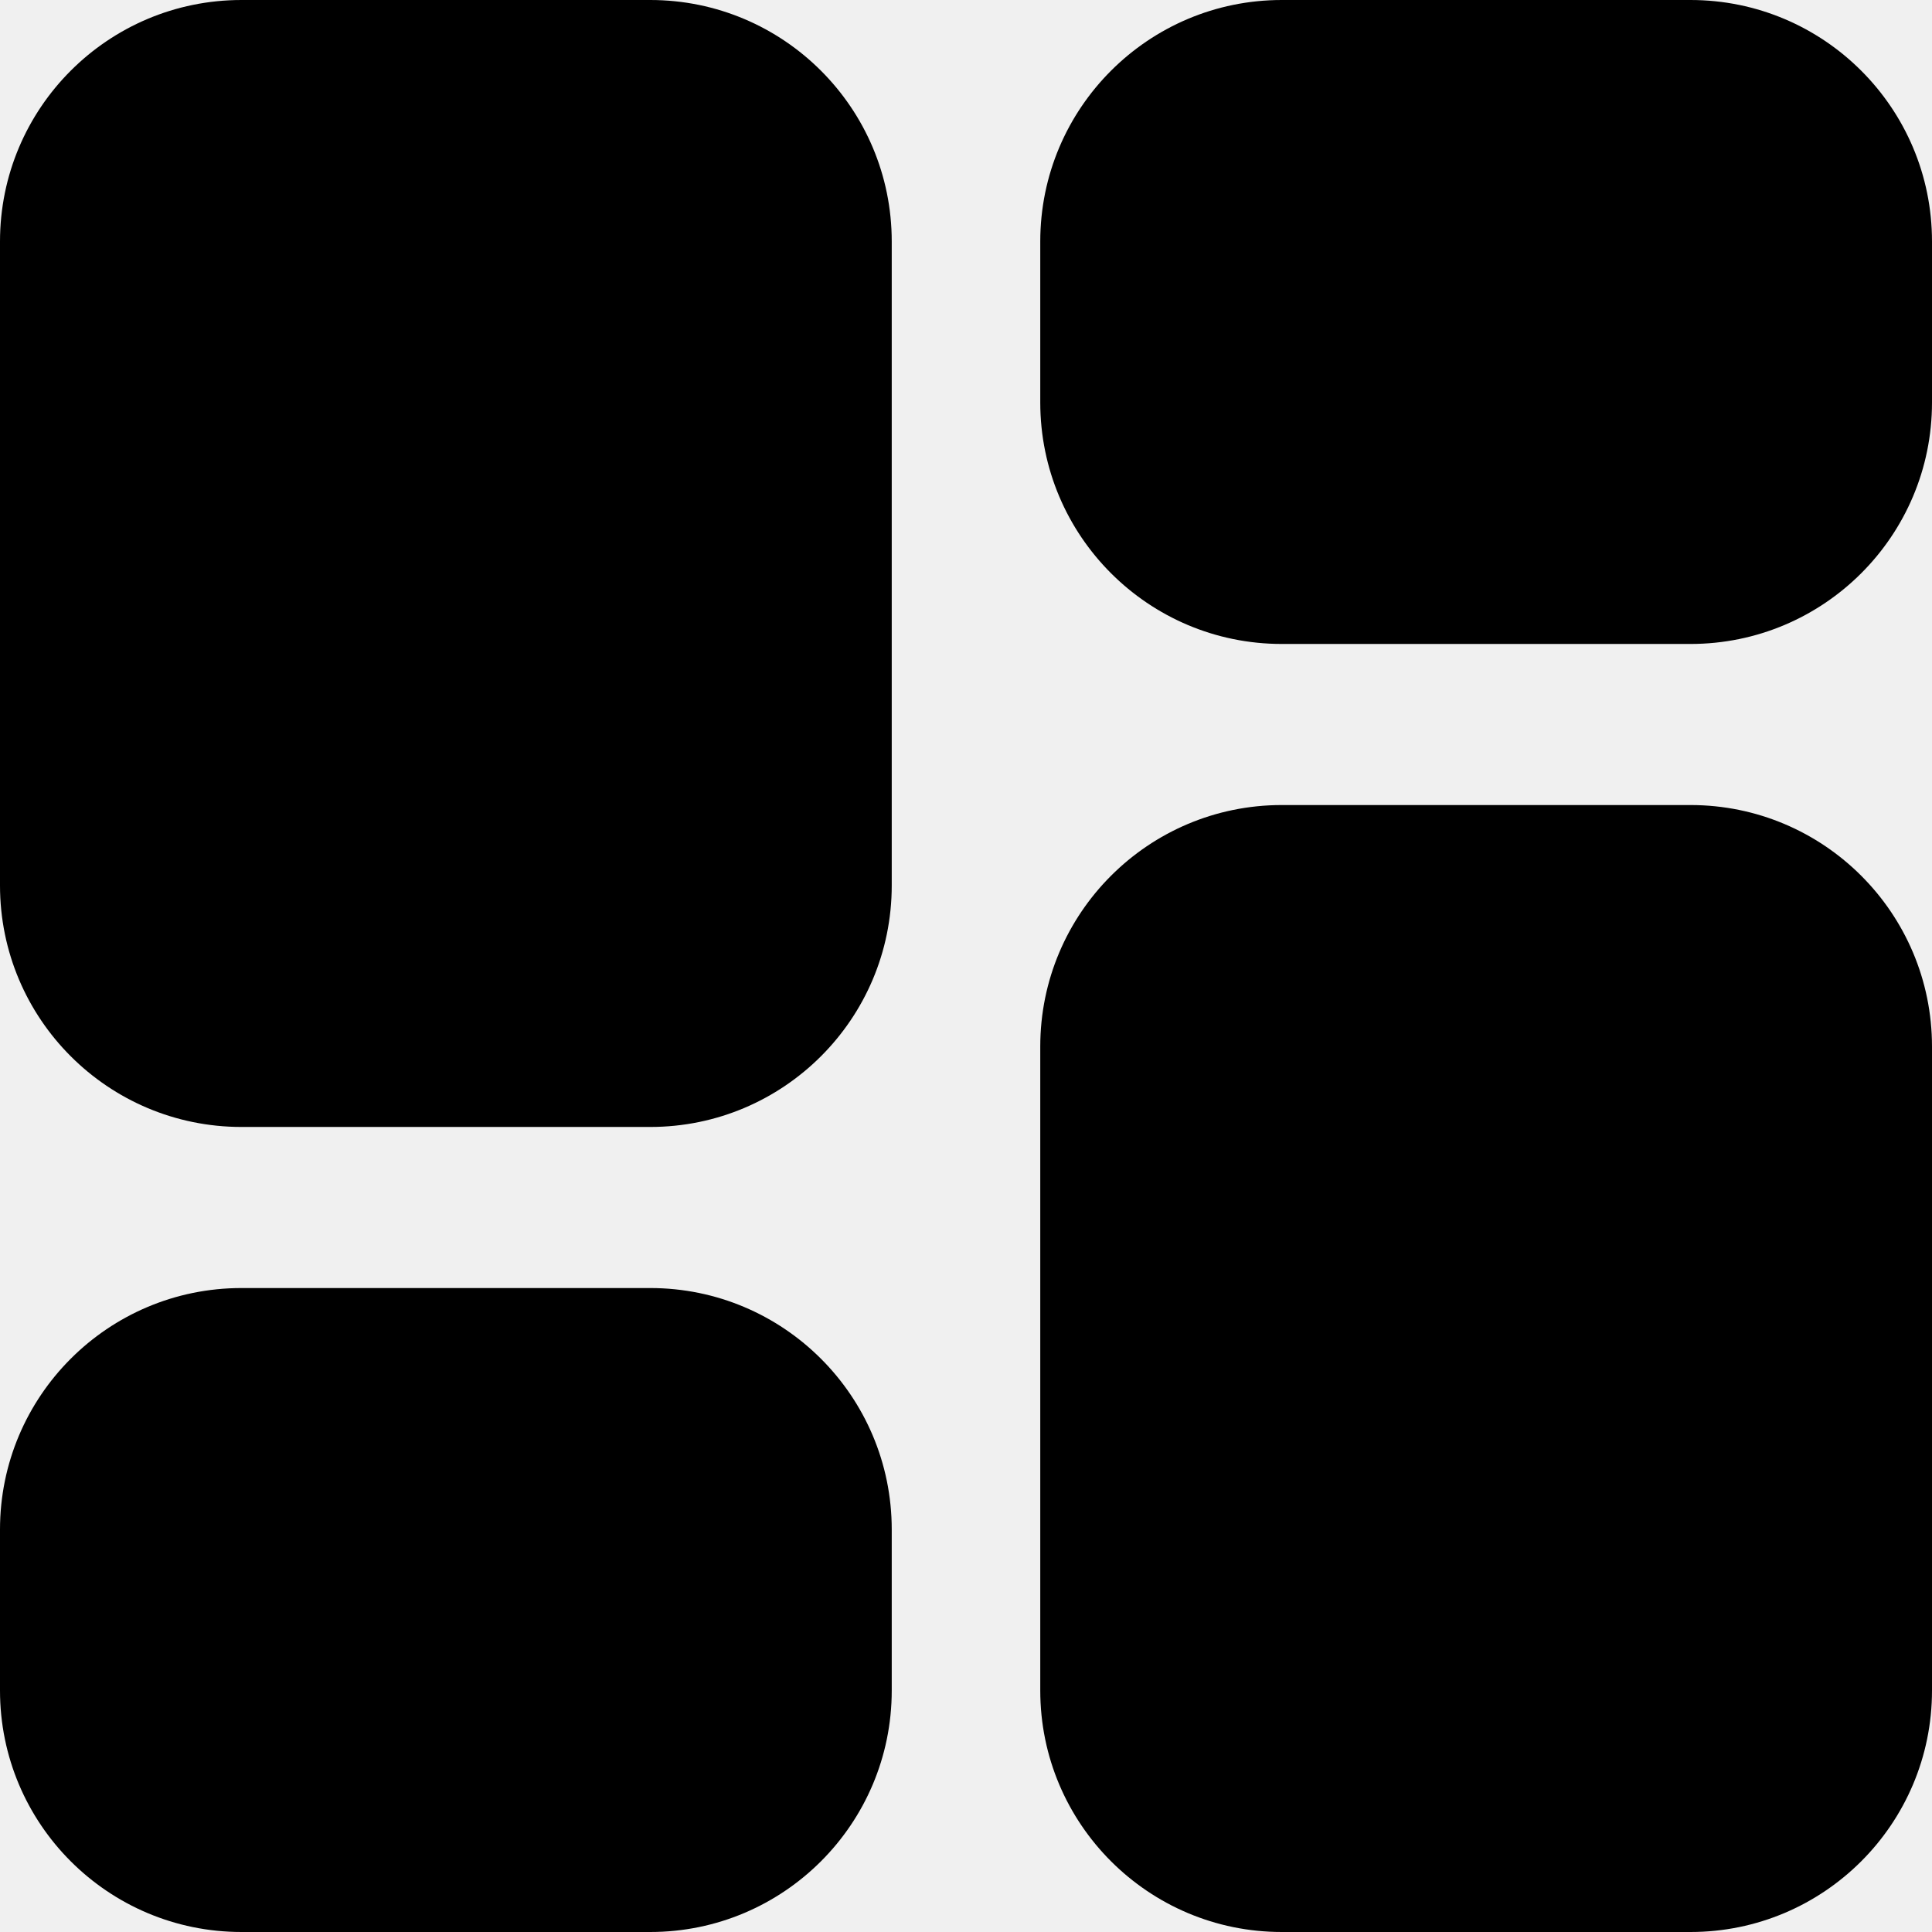
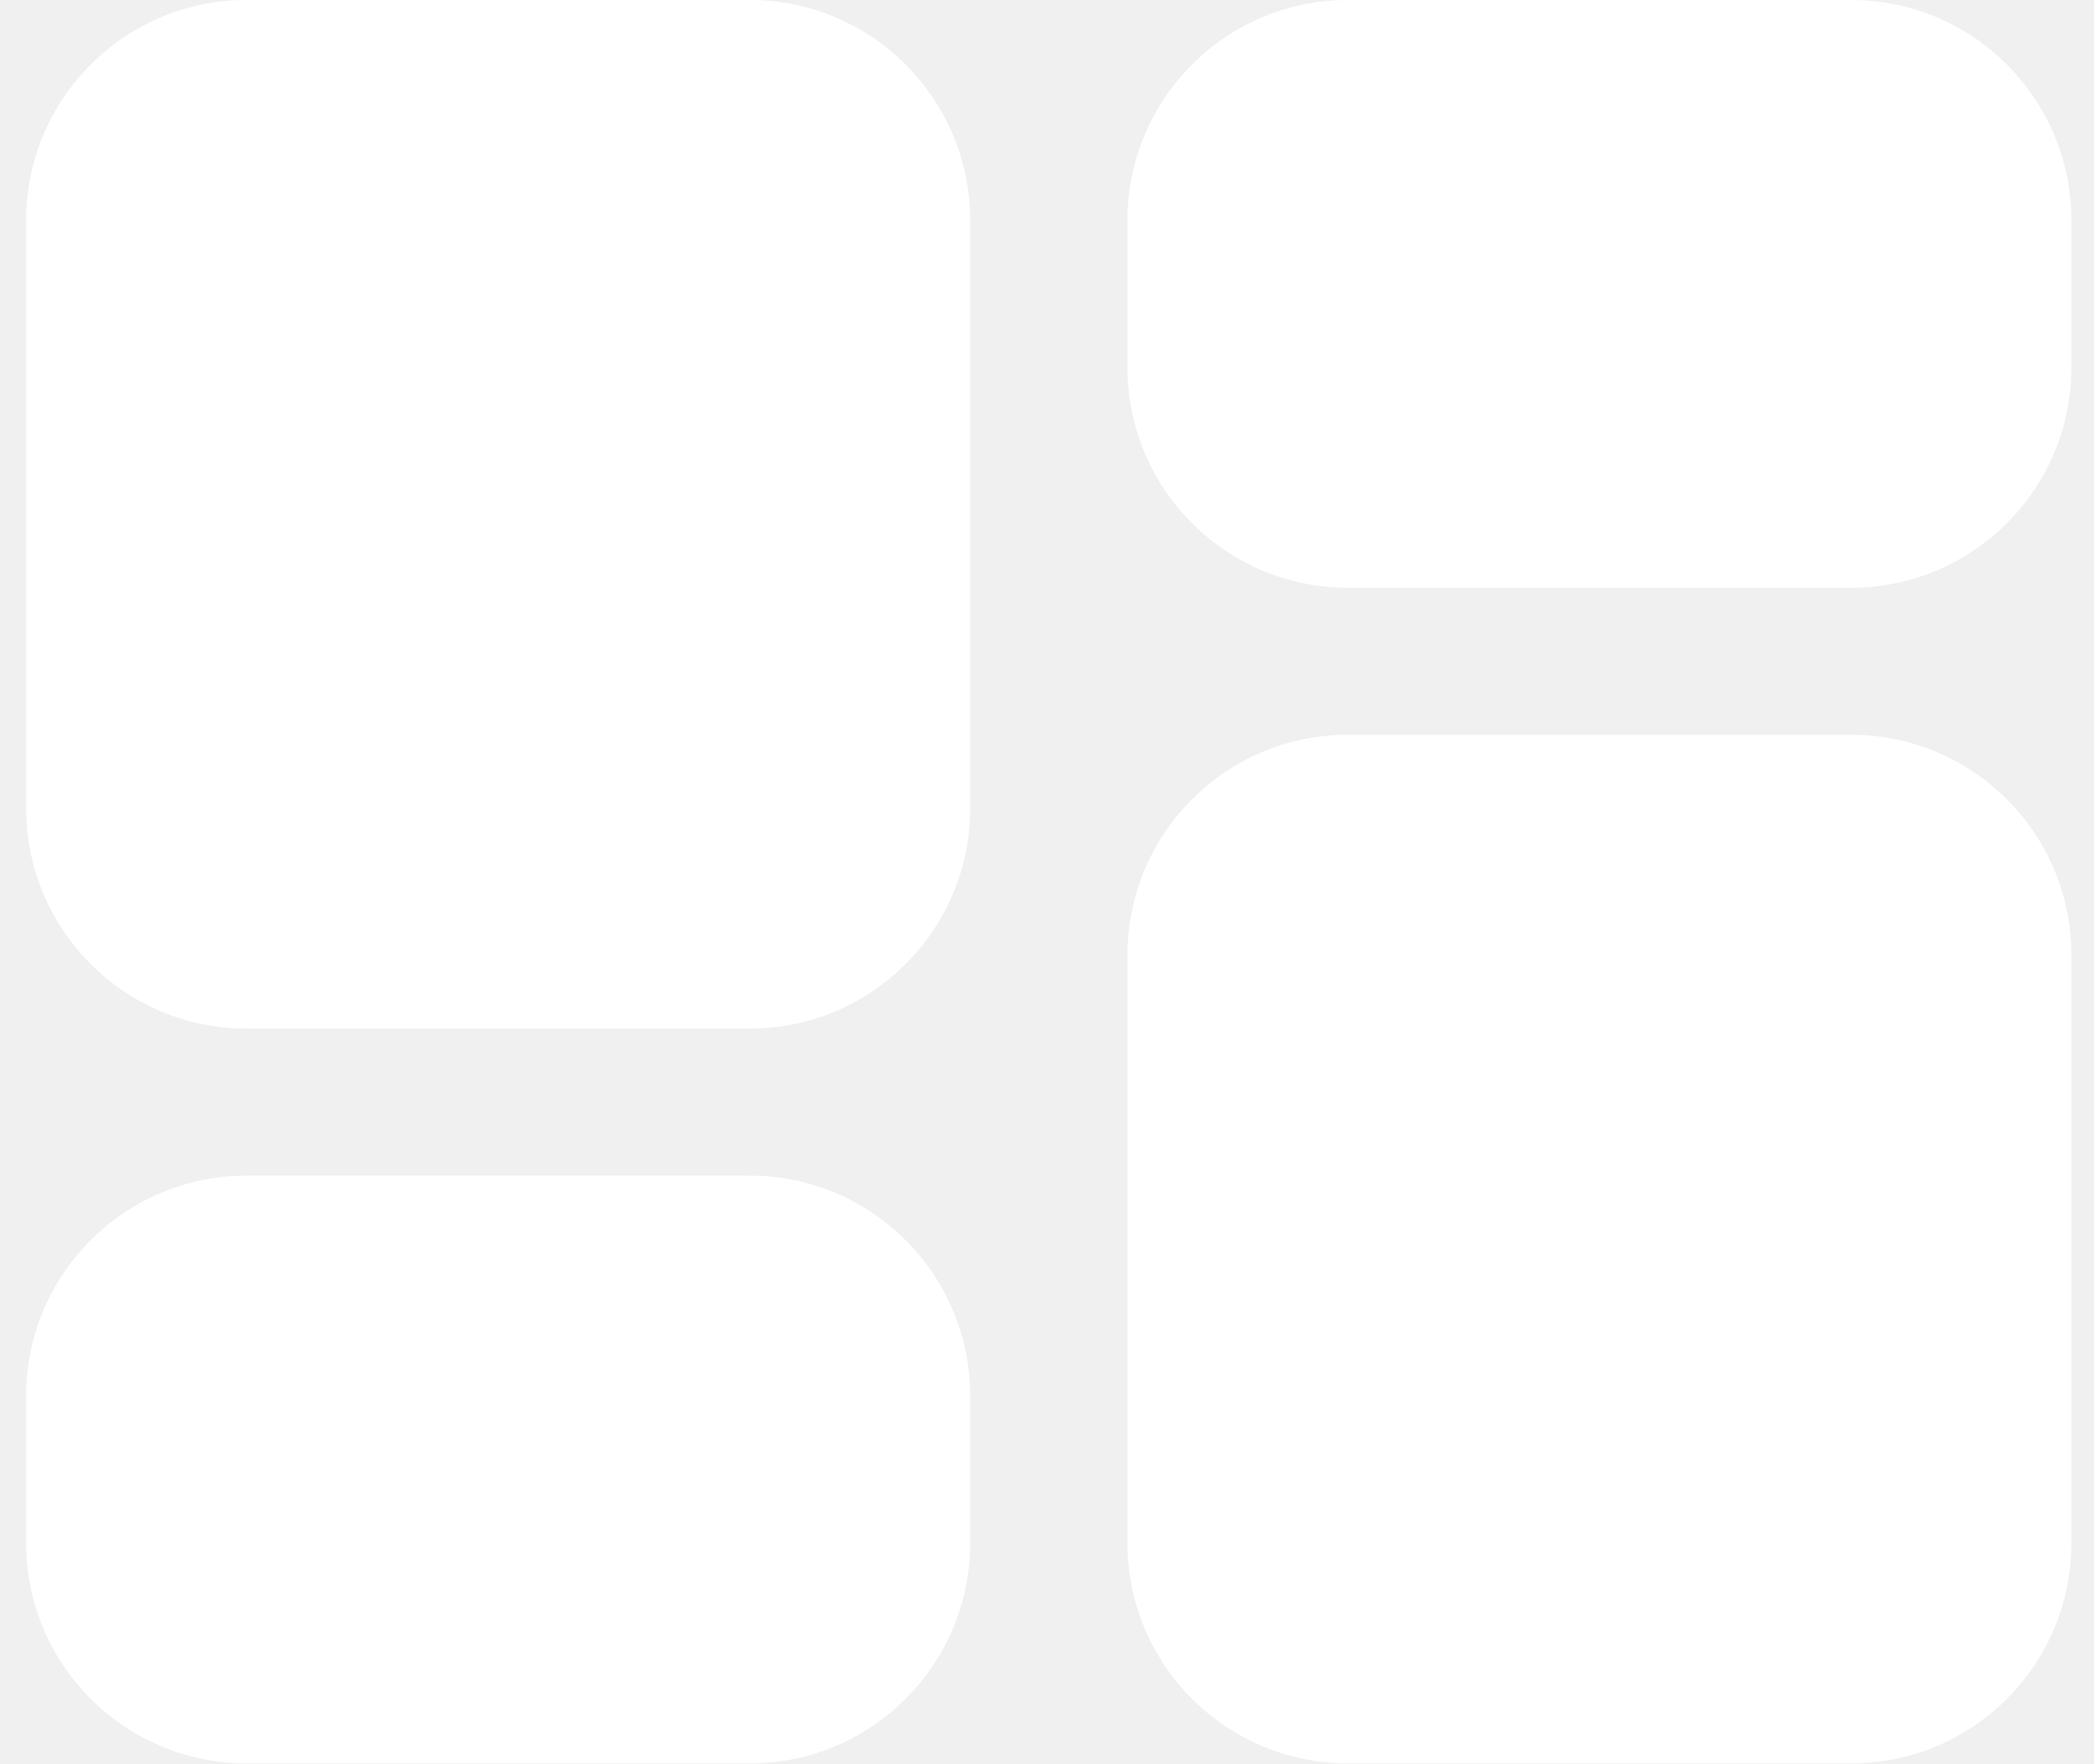
- <svg xmlns="http://www.w3.org/2000/svg" width="16" height="16" viewBox="0 0 16 16" fill="none">
-   <path d="M8.615 8.667V14C8.615 15.105 9.511 16 10.615 16H14C15.104 16 16 15.105 16 14V8.667C16 7.562 15.104 6.667 14 6.667H10.615C9.511 6.667 8.615 7.562 8.615 8.667Z" fill="black" />
-   <path d="M0 2V7.333C0 8.438 0.895 9.333 2 9.333H5.385C6.489 9.333 7.385 8.438 7.385 7.333V2C7.385 0.895 6.489 0 5.385 0H2C0.895 0 0 0.895 0 2Z" fill="black" />
-   <path d="M0 12.667V14C0 15.105 0.895 16 2 16H5.385C6.489 16 7.385 15.105 7.385 14V12.667C7.385 11.562 6.489 10.667 5.385 10.667H2C0.895 10.667 0 11.562 0 12.667Z" fill="black" />
-   <path d="M8.615 2V3.333C8.615 4.438 9.511 5.333 10.615 5.333H14C15.104 5.333 16 4.438 16 3.333V2C16 0.895 15.104 0 14 0H10.615C9.511 0 8.615 0.895 8.615 2Z" fill="black" />
+ <svg xmlns="http://www.w3.org/2000/svg" width="19" height="16" viewBox="0 0 19 16" fill="none">
+   <path d="M10.23 8.667V14C10.23 15.105 11.126 16 12.23 16H16.795C17.9 16 18.795 15.105 18.795 14V8.667C18.795 7.562 17.9 6.667 16.795 6.667H12.23C11.126 6.667 10.23 7.562 10.23 8.667Z" fill="white" />
+   <path d="M0.237 2V7.333C0.237 8.438 1.133 9.333 2.237 9.333H6.803C7.907 9.333 8.803 8.438 8.803 7.333V2C8.803 0.895 7.907 0 6.803 0H2.237C1.133 0 0.237 0.895 0.237 2Z" fill="white" />
+   <path d="M0.237 12.667V14C0.237 15.105 1.133 16 2.237 16H6.803C7.907 16 8.803 15.105 8.803 14V12.667C8.803 11.562 7.907 10.667 6.803 10.667H2.237C1.133 10.667 0.237 11.562 0.237 12.667Z" fill="white" />
+   <path d="M10.23 2V3.333C10.23 4.438 11.126 5.333 12.23 5.333H16.795C17.9 5.333 18.795 4.438 18.795 3.333V2C18.795 0.895 17.9 0 16.795 0H12.23C11.126 0 10.23 0.895 10.23 2Z" fill="white" />
</svg>
